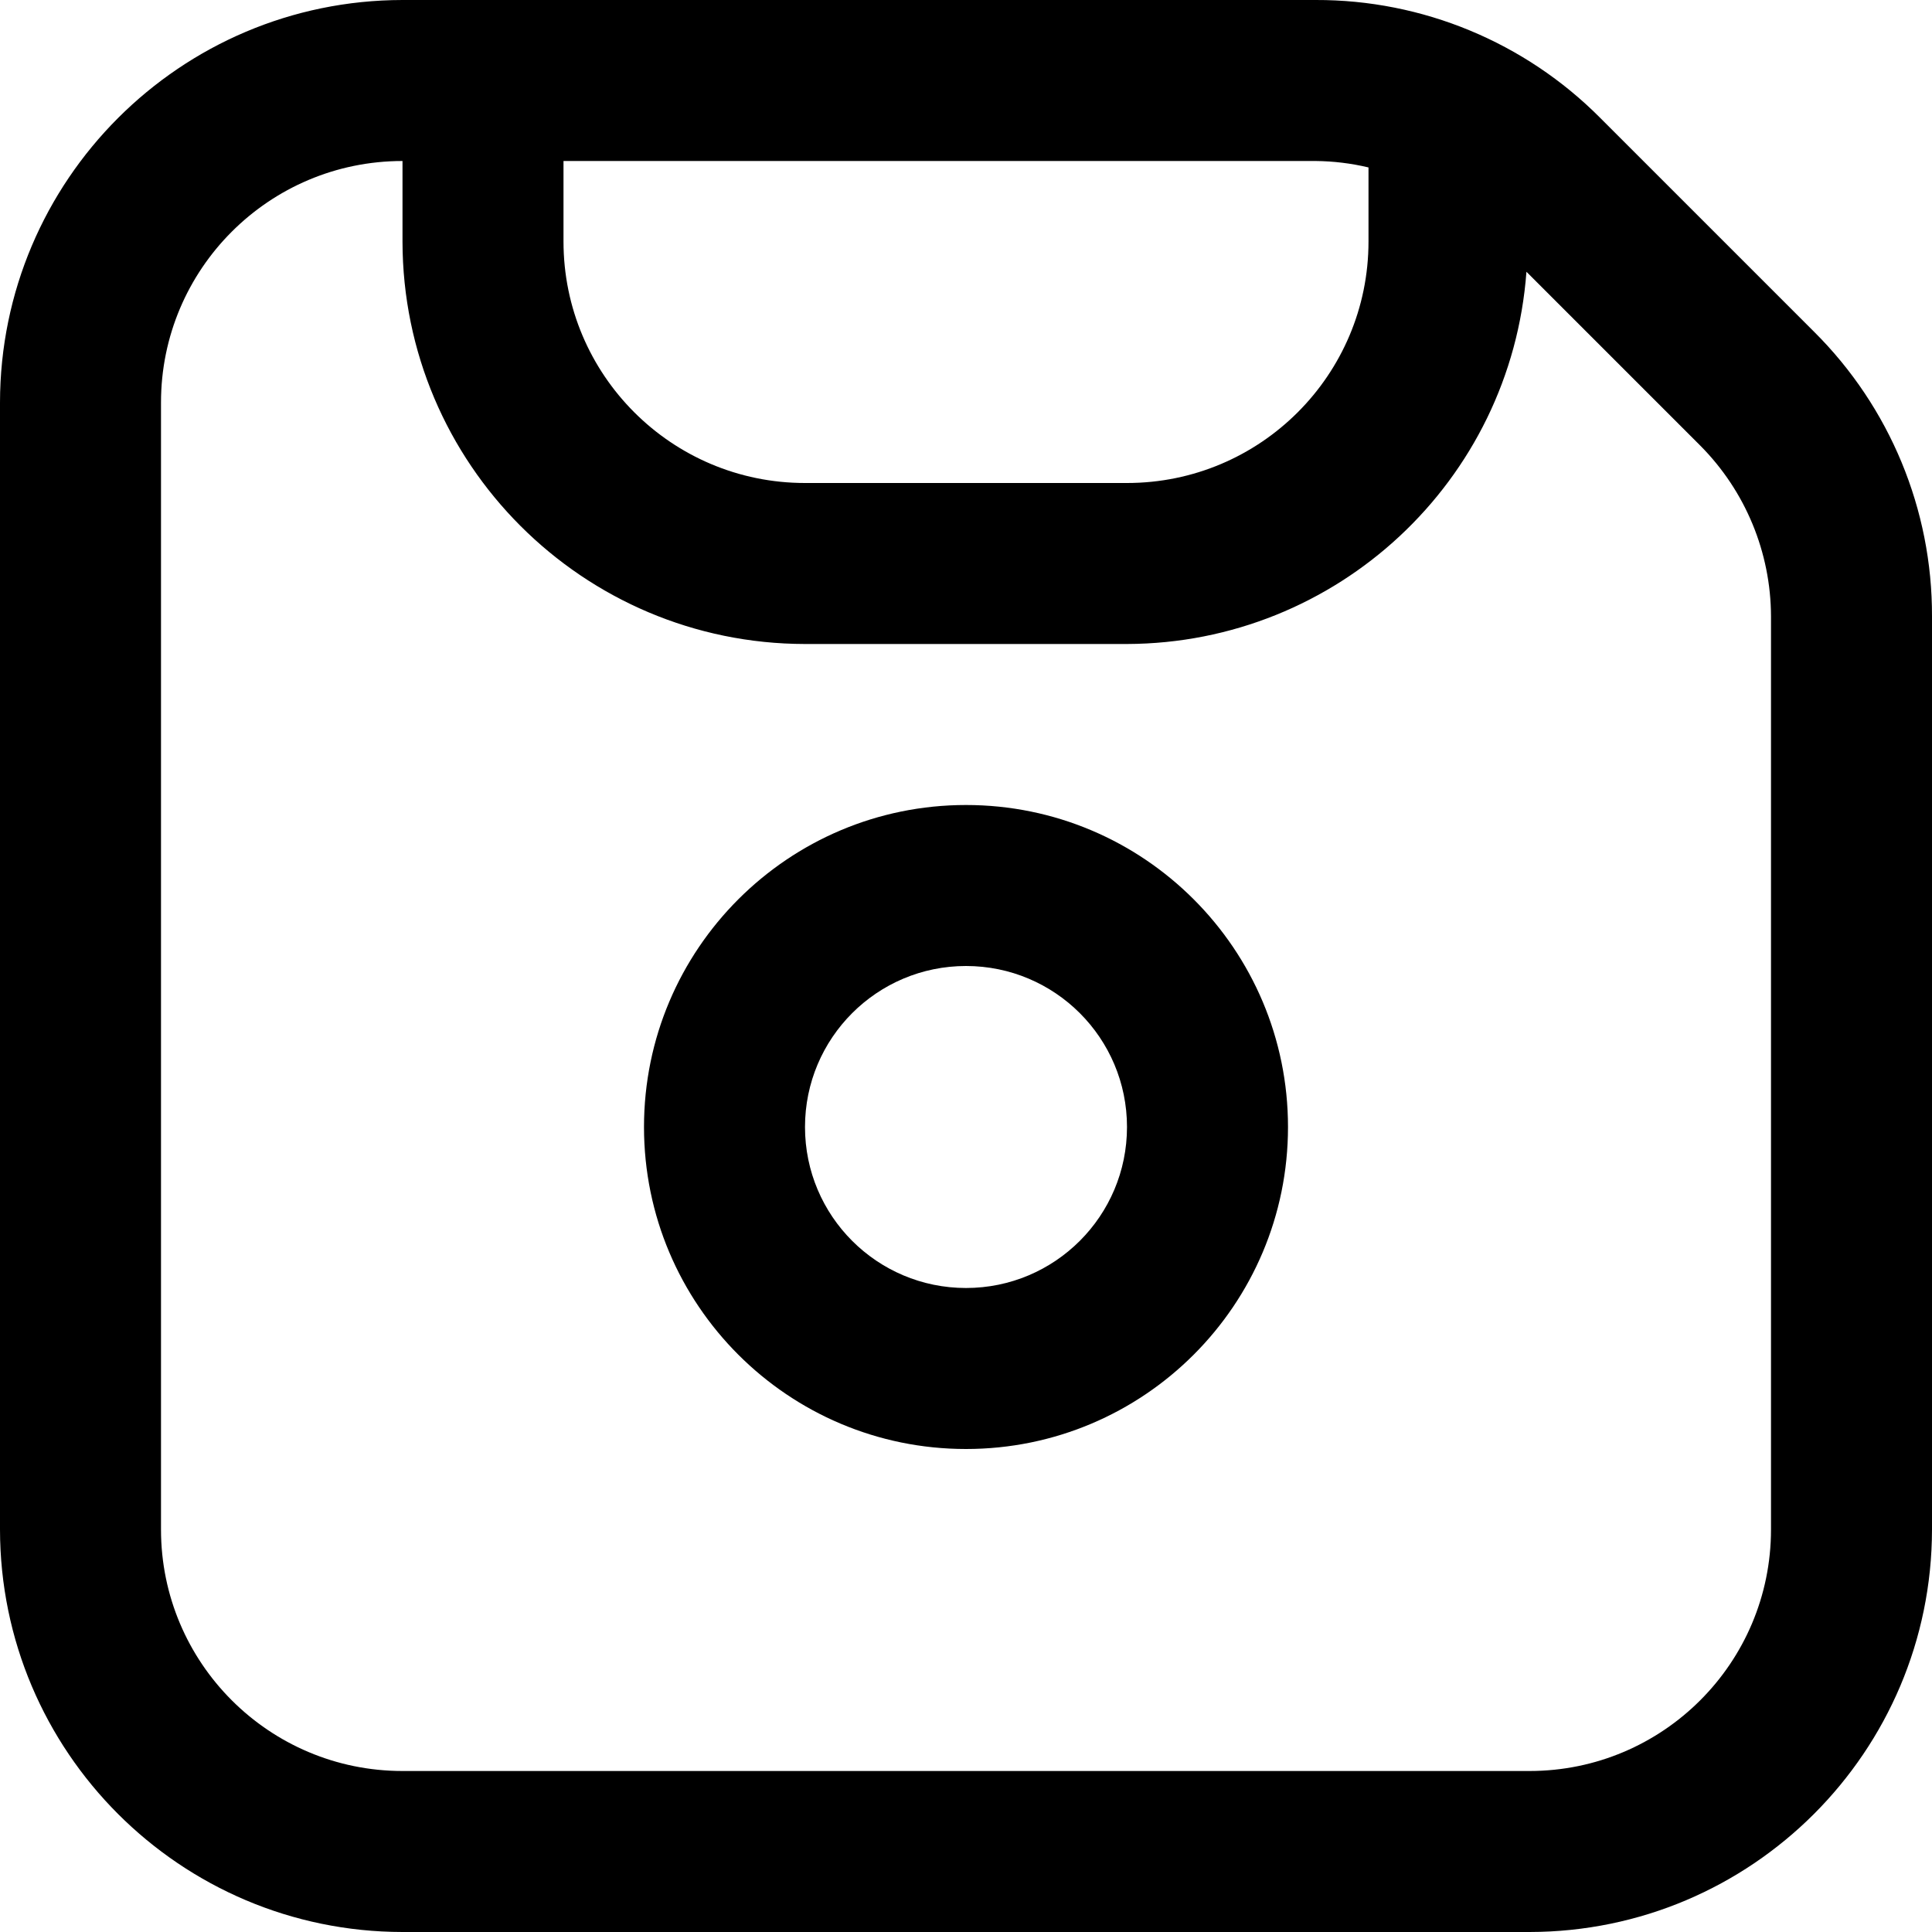
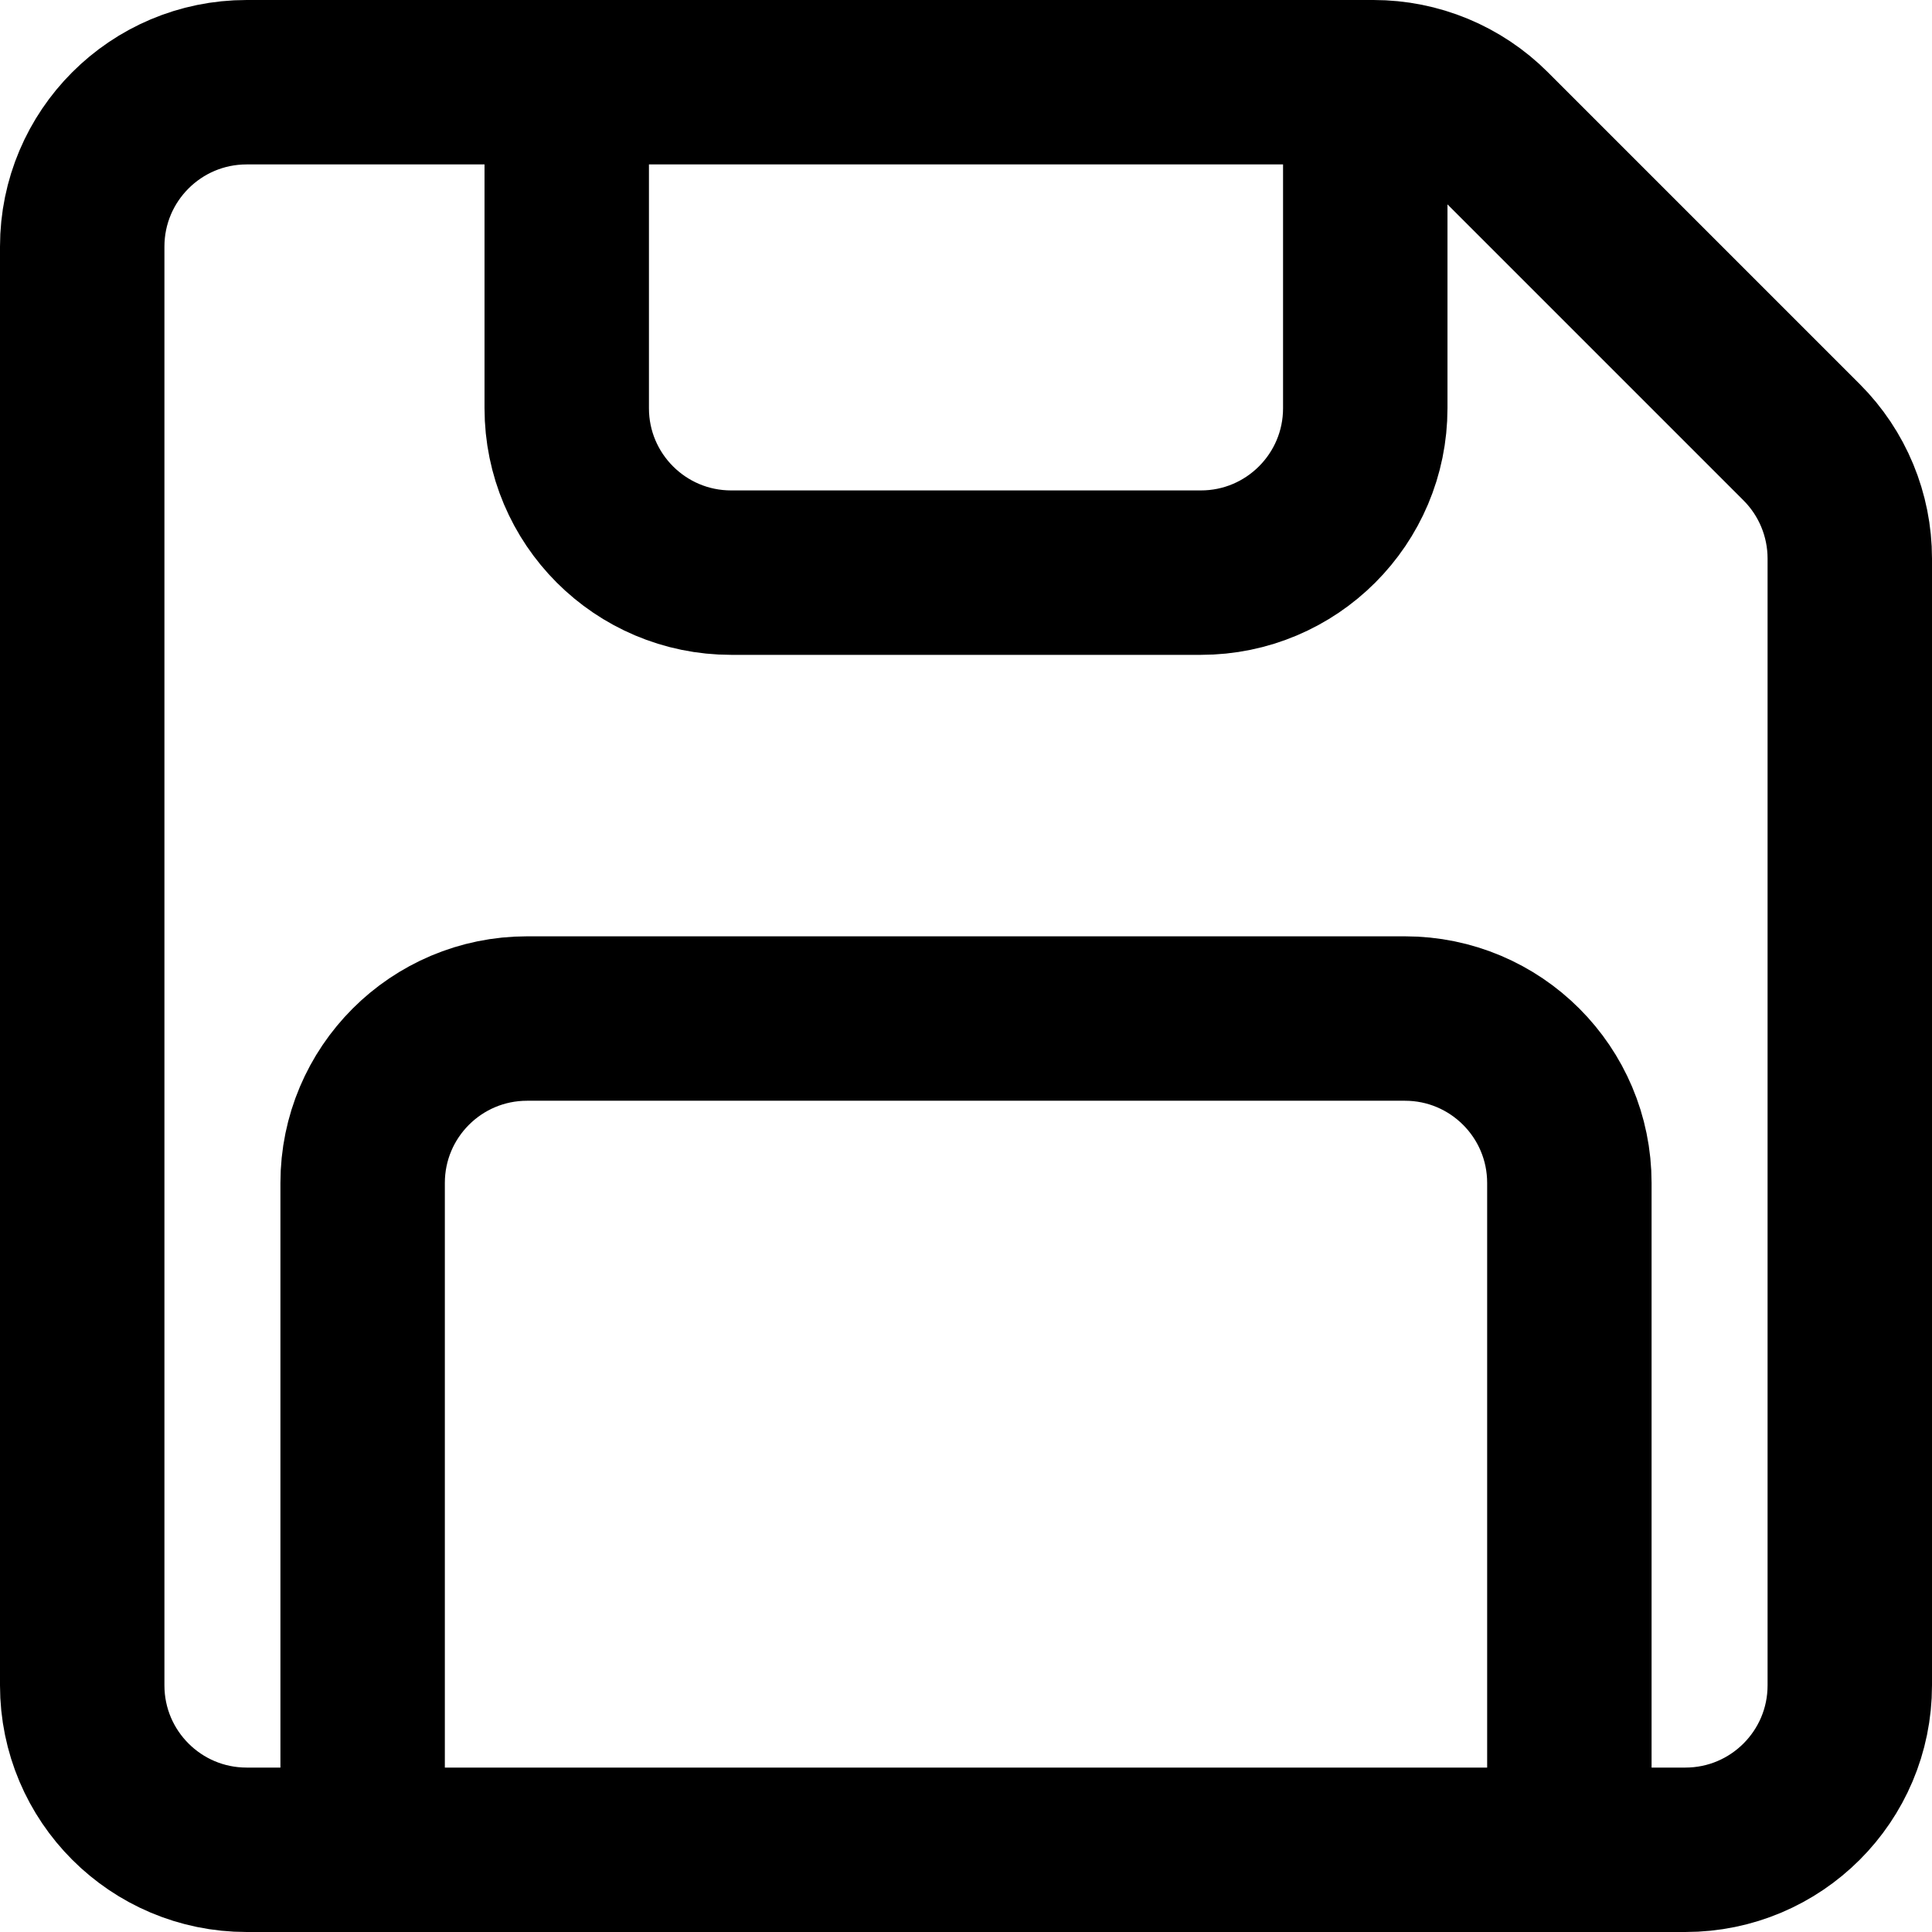
- <svg xmlns="http://www.w3.org/2000/svg" id="Outline" viewBox="0 0 24 24" width="512" height="512">
-   <path d="M12,10a4,4,0,1,0,4,4A4,4,0,0,0,12,10Zm0,6a2,2,0,1,1,2-2A2,2,0,0,1,12,16Z" />
-   <path d="M22.536,4.122,19.878,1.464A4.966,4.966,0,0,0,16.343,0H5A5.006,5.006,0,0,0,0,5V19a5.006,5.006,0,0,0,5,5H19a5.006,5.006,0,0,0,5-5V7.657A4.966,4.966,0,0,0,22.536,4.122ZM17,2.08V3a3,3,0,0,1-3,3H10A3,3,0,0,1,7,3V2h9.343A2.953,2.953,0,0,1,17,2.08ZM22,19a3,3,0,0,1-3,3H5a3,3,0,0,1-3-3V5A3,3,0,0,1,5,2V3a5.006,5.006,0,0,0,5,5h4a4.991,4.991,0,0,0,4.962-4.624l2.16,2.16A3.02,3.02,0,0,1,22,7.657Z" />
+ <svg xmlns="http://www.w3.org/2000/svg" width="235" height="235" viewBox="0 0 235 235" fill="none">
+   <path d="M190.891 225H205C216.046 225 225 216.046 225 205V67.937C225 62.632 222.893 57.545 219.142 53.795L181.205 15.858C177.455 12.107 172.368 10 167.063 10H166.065M190.891 225H117.5H44.109M190.891 225V143.89C190.891 132.844 181.937 123.89 170.891 123.89H64.109C53.063 123.89 44.109 132.844 44.109 143.89V225M44.109 225H30C18.954 225 10 216.046 10 205V30C10 18.954 18.954 10 30 10H68.935M68.935 10H166.065M68.935 10V49.653C68.935 60.698 77.889 69.653 88.935 69.653H146.065C157.111 69.653 166.065 60.698 166.065 49.653V10" stroke="black" stroke-width="20" />
</svg>
